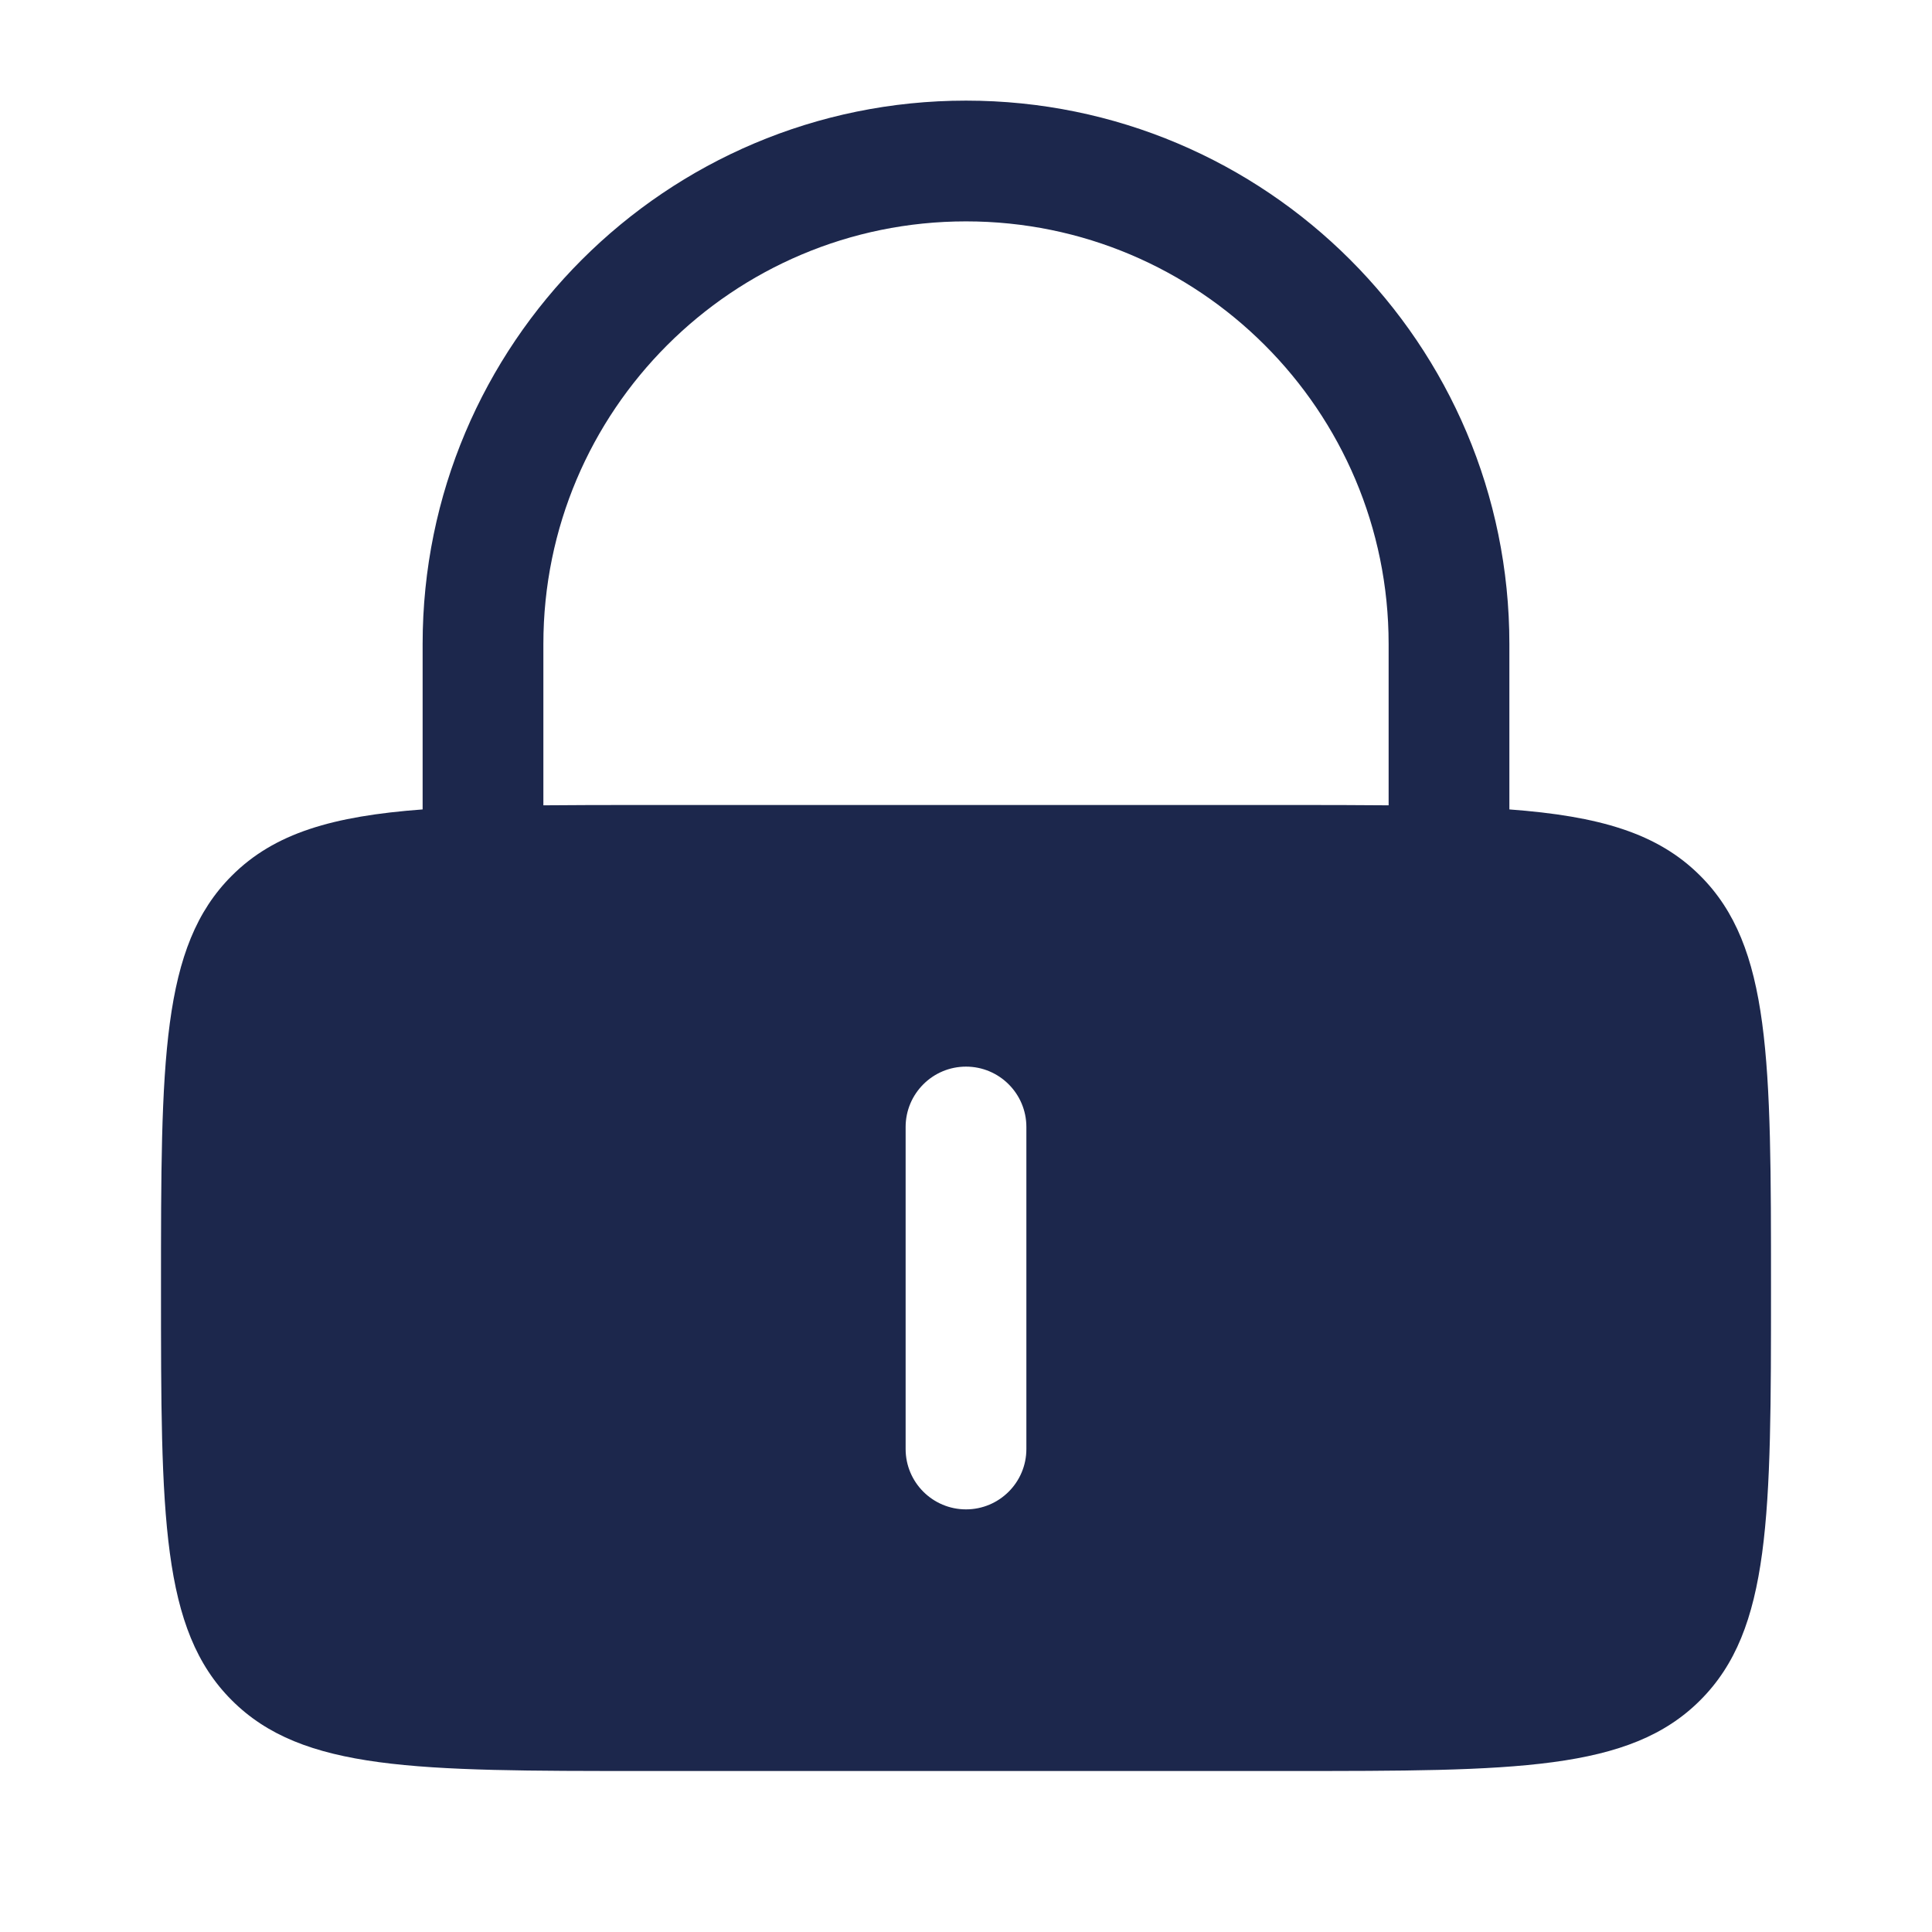
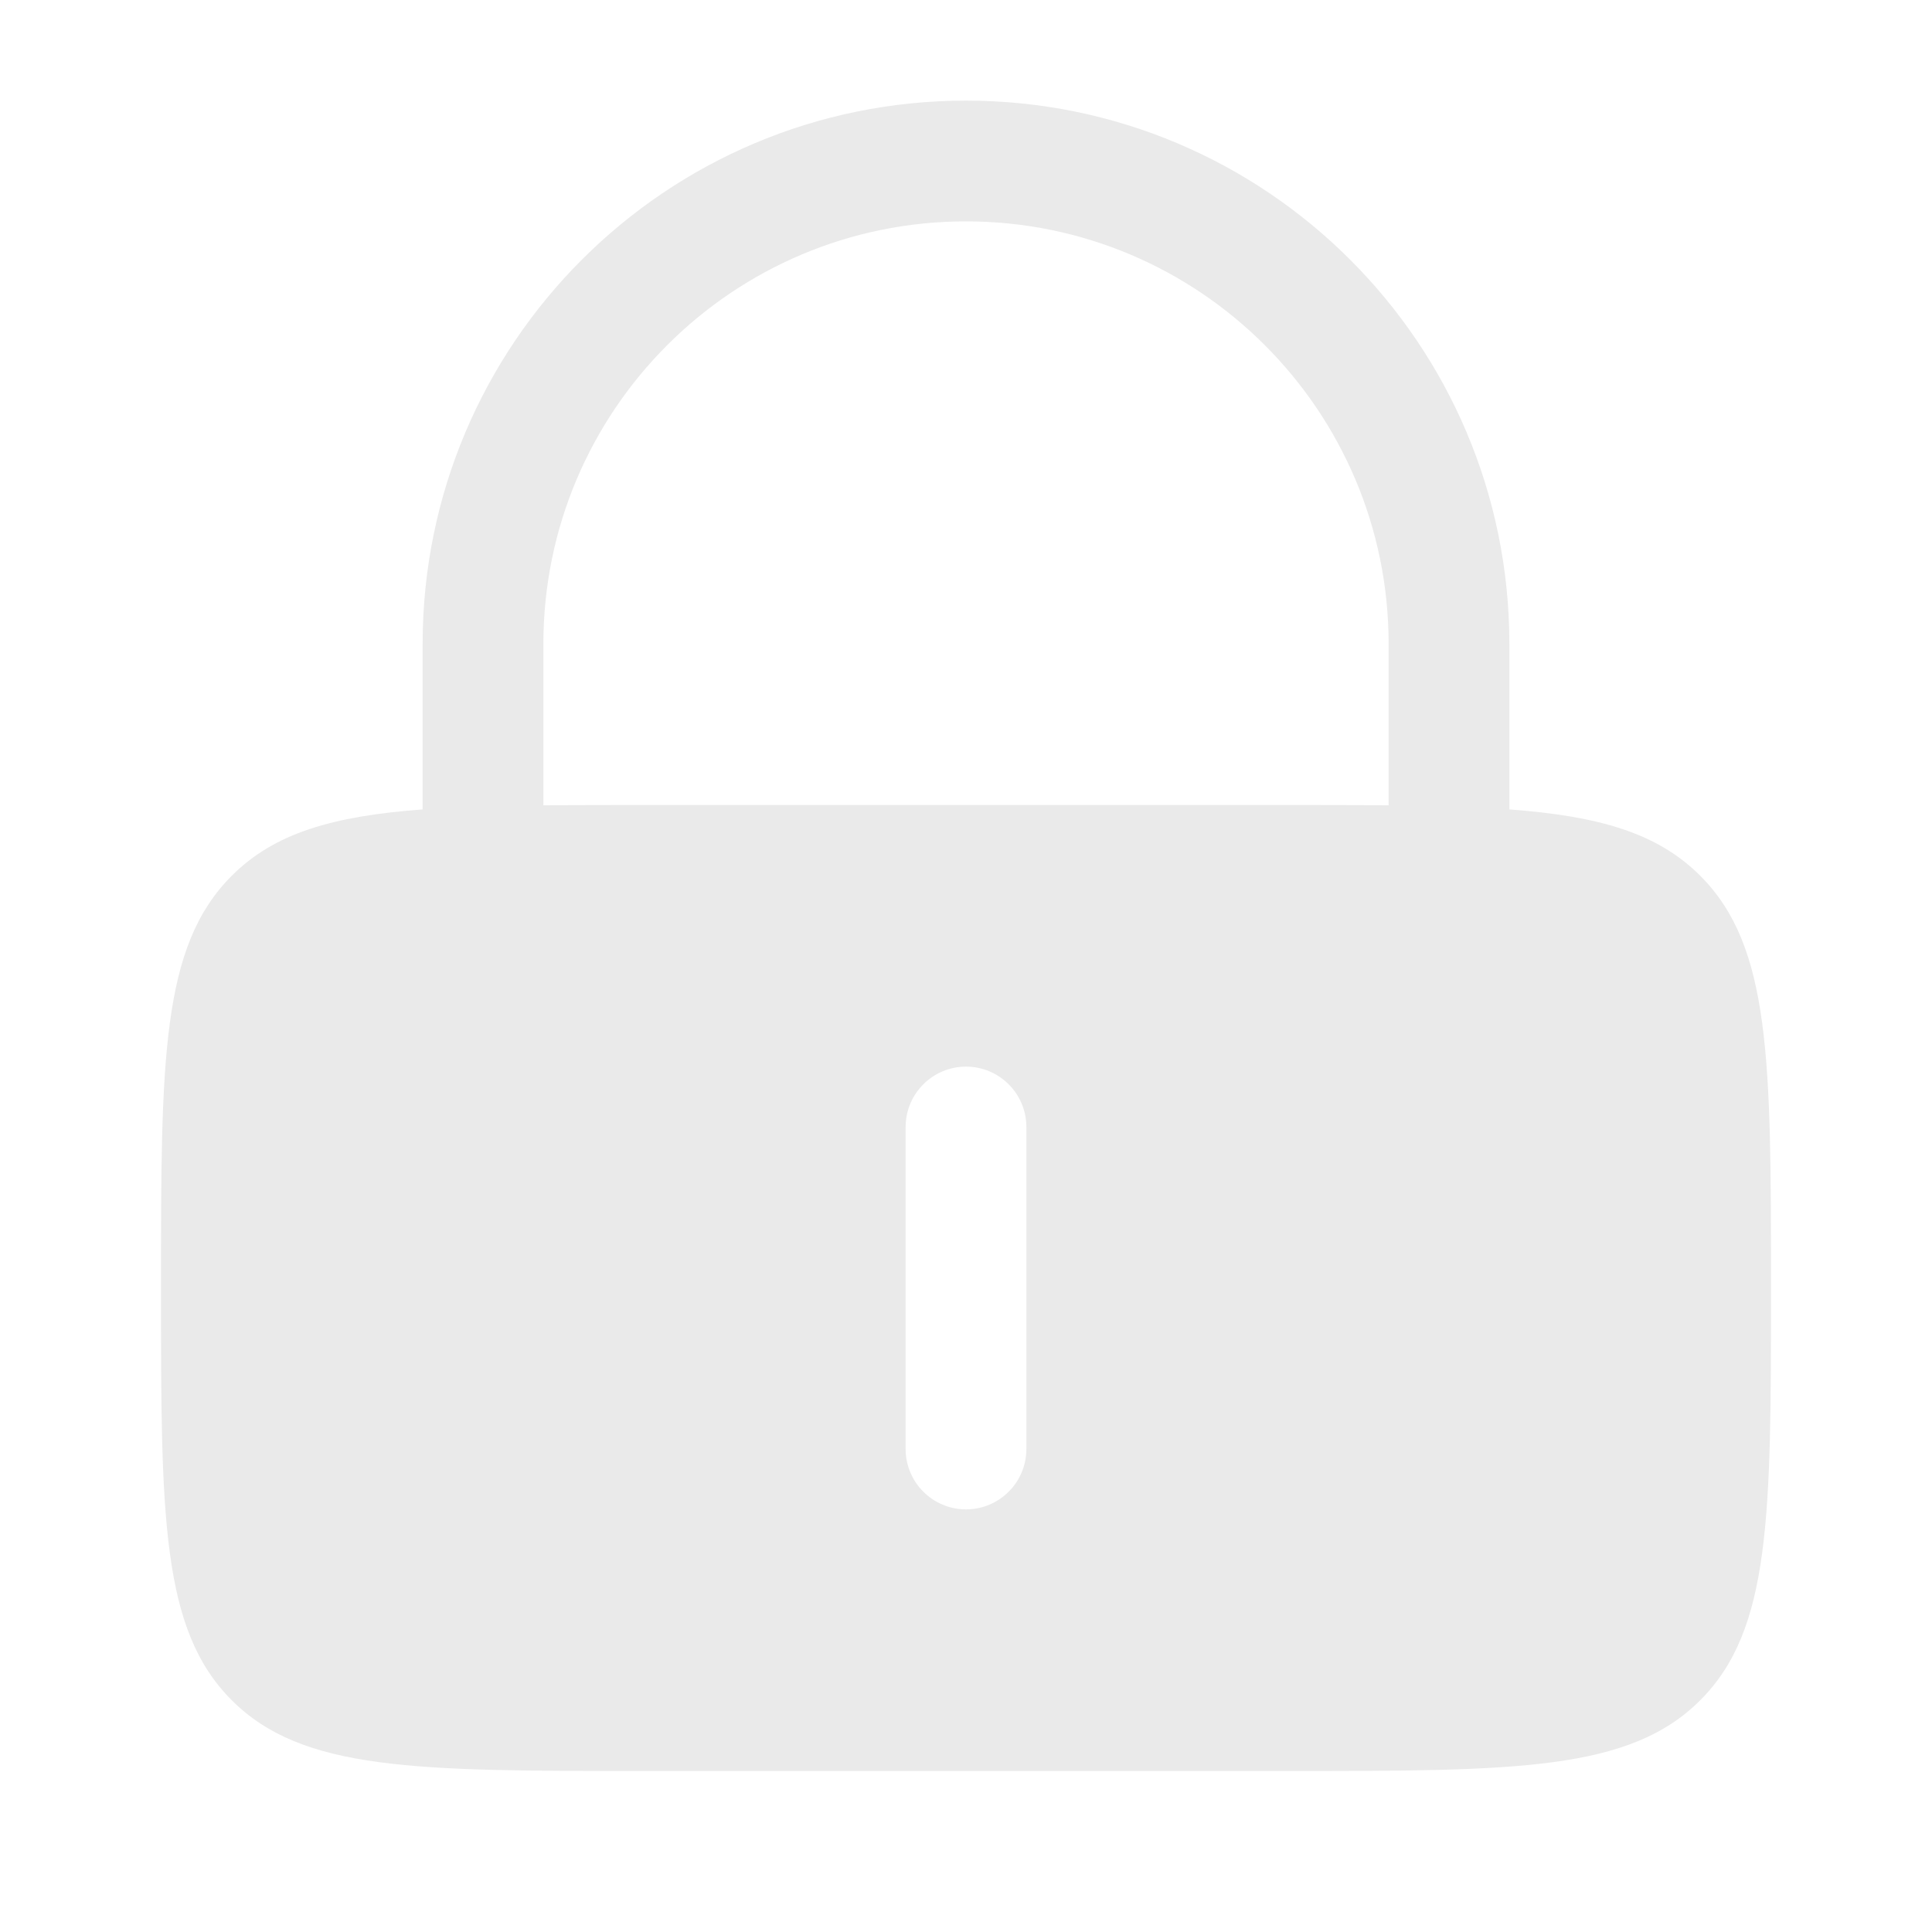
<svg xmlns="http://www.w3.org/2000/svg" width="800px" height="800px" viewBox="0 0 24 24" fill="none">
-   <path fill-rule="evenodd" clip-rule="evenodd" d="M5.25 10.055V8C5.25 4.272 8.272 1.25 12 1.25C15.728 1.25 18.75 4.272 18.75 8V10.055C19.865 10.138 20.591 10.348 21.121 10.879C22 11.757 22 13.172 22 16C22 18.828 22 20.243 21.121 21.121C20.243 22 18.828 22 16 22H8C5.172 22 3.757 22 2.879 21.121C2 20.243 2 18.828 2 16C2 13.172 2 11.757 2.879 10.879C3.409 10.348 4.135 10.138 5.25 10.055ZM6.75 8C6.75 5.101 9.101 2.75 12 2.75C14.899 2.75 17.25 5.101 17.25 8V10.004C16.867 10 16.451 10 16 10H8C7.548 10 7.133 10 6.75 10.004V8ZM12 13.25C12.414 13.25 12.75 13.586 12.75 14V18C12.75 18.414 12.414 18.75 12 18.75C11.586 18.75 11.25 18.414 11.25 18V14C11.25 13.586 11.586 13.25 12 13.25Z" fill="#1C274C" />
+   <path fill-rule="evenodd" clip-rule="evenodd" d="M5.25 10.055V8C5.25 4.272 8.272 1.25 12 1.25C15.728 1.25 18.75 4.272 18.75 8V10.055C19.865 10.138 20.591 10.348 21.121 10.879C22 11.757 22 13.172 22 16C22 18.828 22 20.243 21.121 21.121C20.243 22 18.828 22 16 22H8C5.172 22 3.757 22 2.879 21.121C2 20.243 2 18.828 2 16C2 13.172 2 11.757 2.879 10.879C3.409 10.348 4.135 10.138 5.25 10.055ZM6.75 8C6.75 5.101 9.101 2.75 12 2.75C14.899 2.75 17.25 5.101 17.25 8V10.004C16.867 10 16.451 10 16 10H8C7.548 10 7.133 10 6.75 10.004V8ZM12 13.25C12.414 13.25 12.75 13.586 12.75 14V18C12.75 18.414 12.414 18.75 12 18.75C11.586 18.75 11.25 18.414 11.25 18V14C11.25 13.586 11.586 13.25 12 13.25Z" fill="#EAEAEA" />
</svg>
